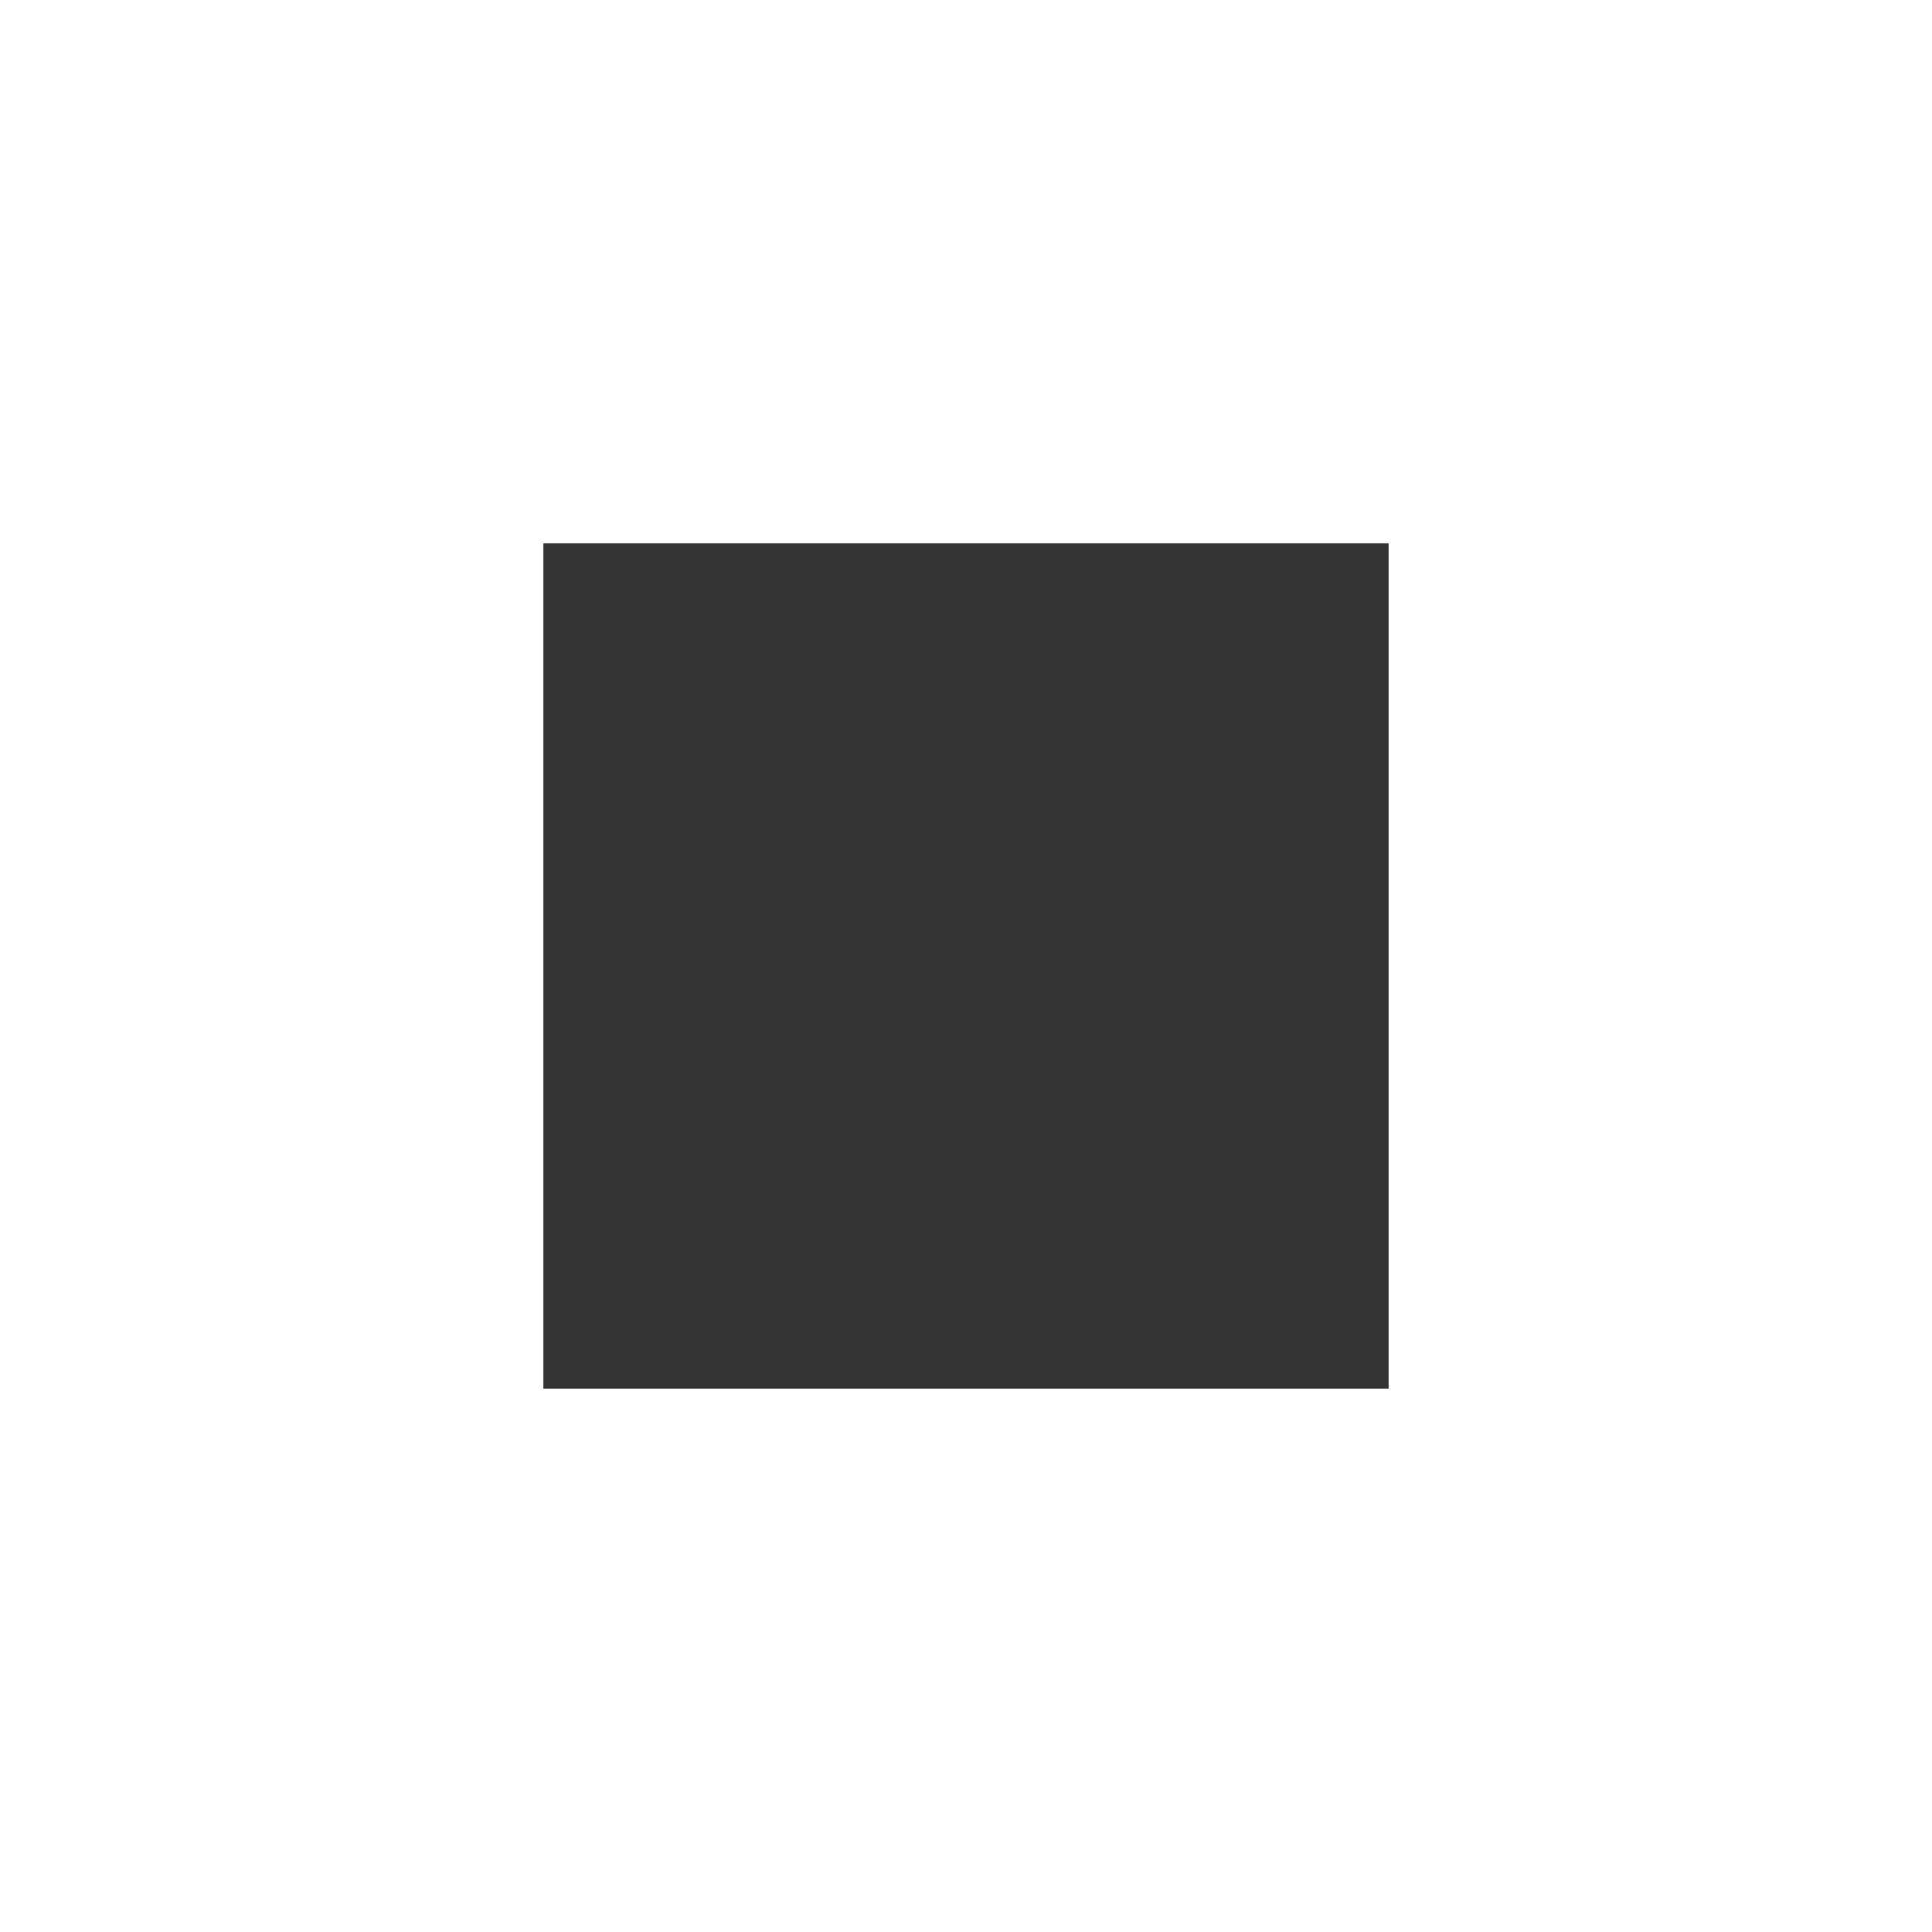
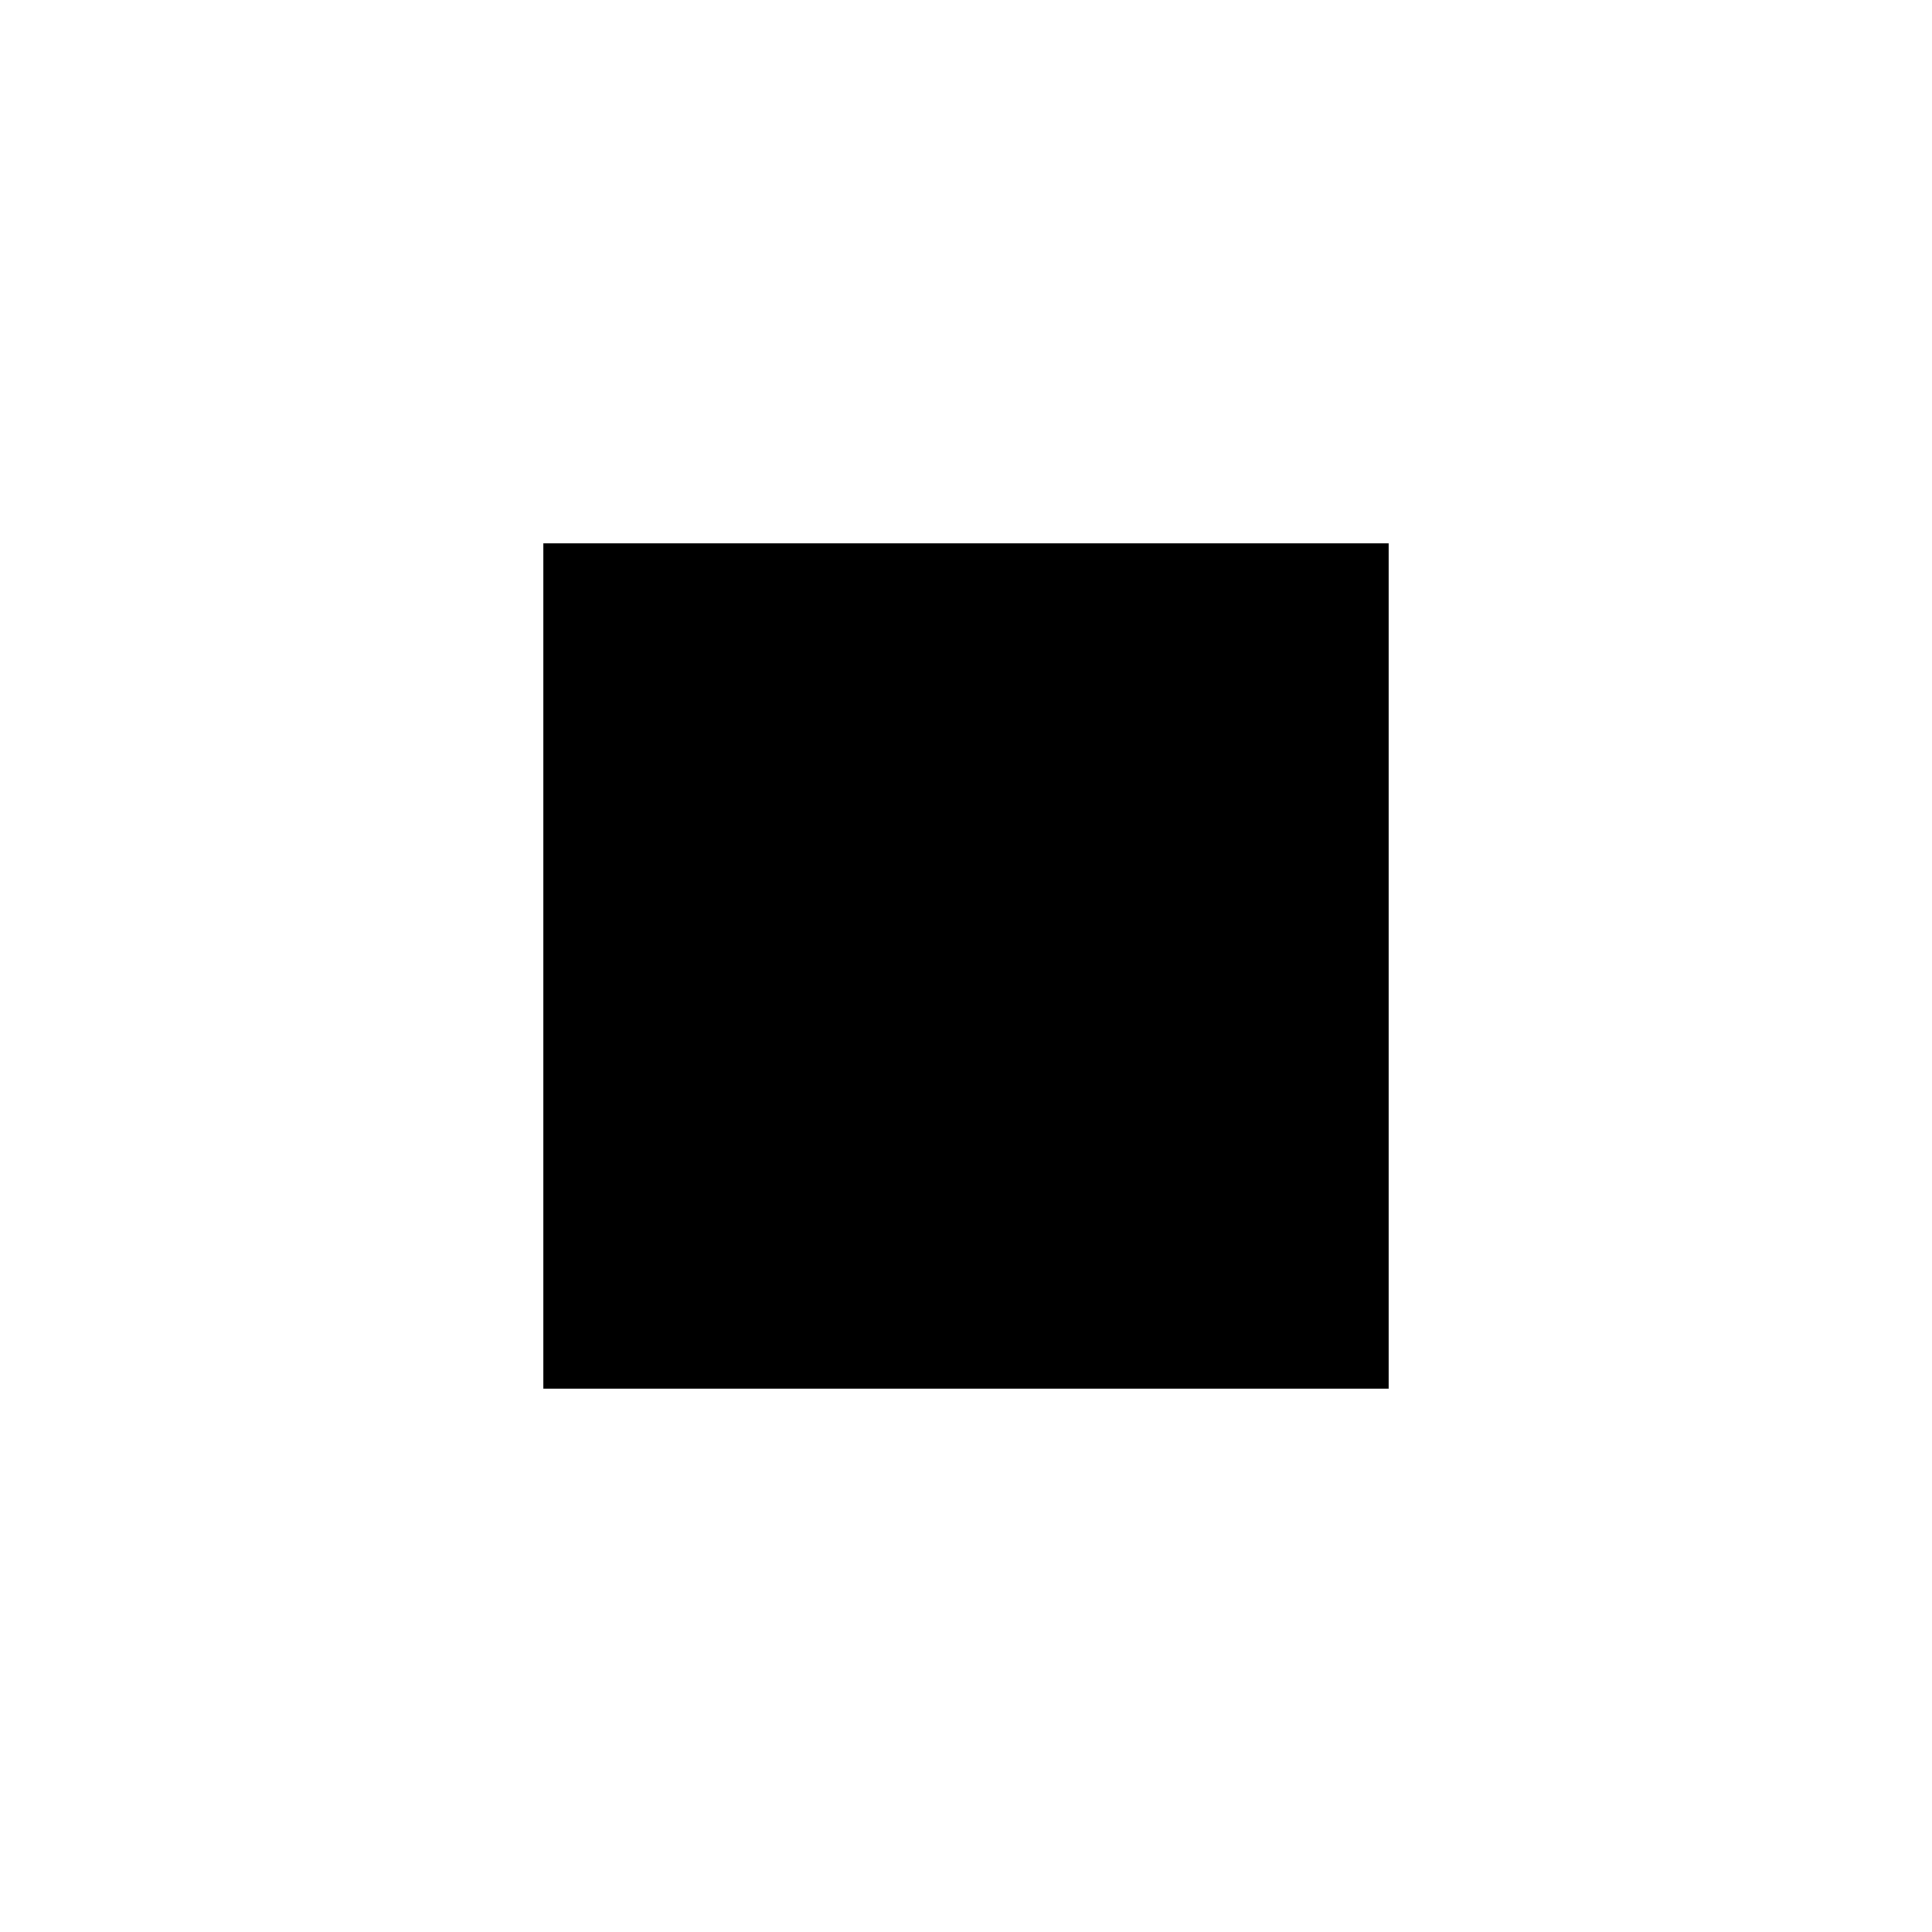
<svg xmlns="http://www.w3.org/2000/svg" version="1.0" width="32pt" height="32pt" viewBox="0 0 32 32" preserveAspectRatio="xMidYMid meet">
-   <g transform="translate(0,32) scale(0.1,-0.1)" fill="#333333" stroke="none">
+   <g transform="translate(0,32) scale(0.1,-0.1)" fill="#000000" stroke="none">
    <path d="M90 160 l0 -70 70 0 70 0 0 70 0 70 -70 0 -70 0 0 -70z" />
  </g>
</svg>
